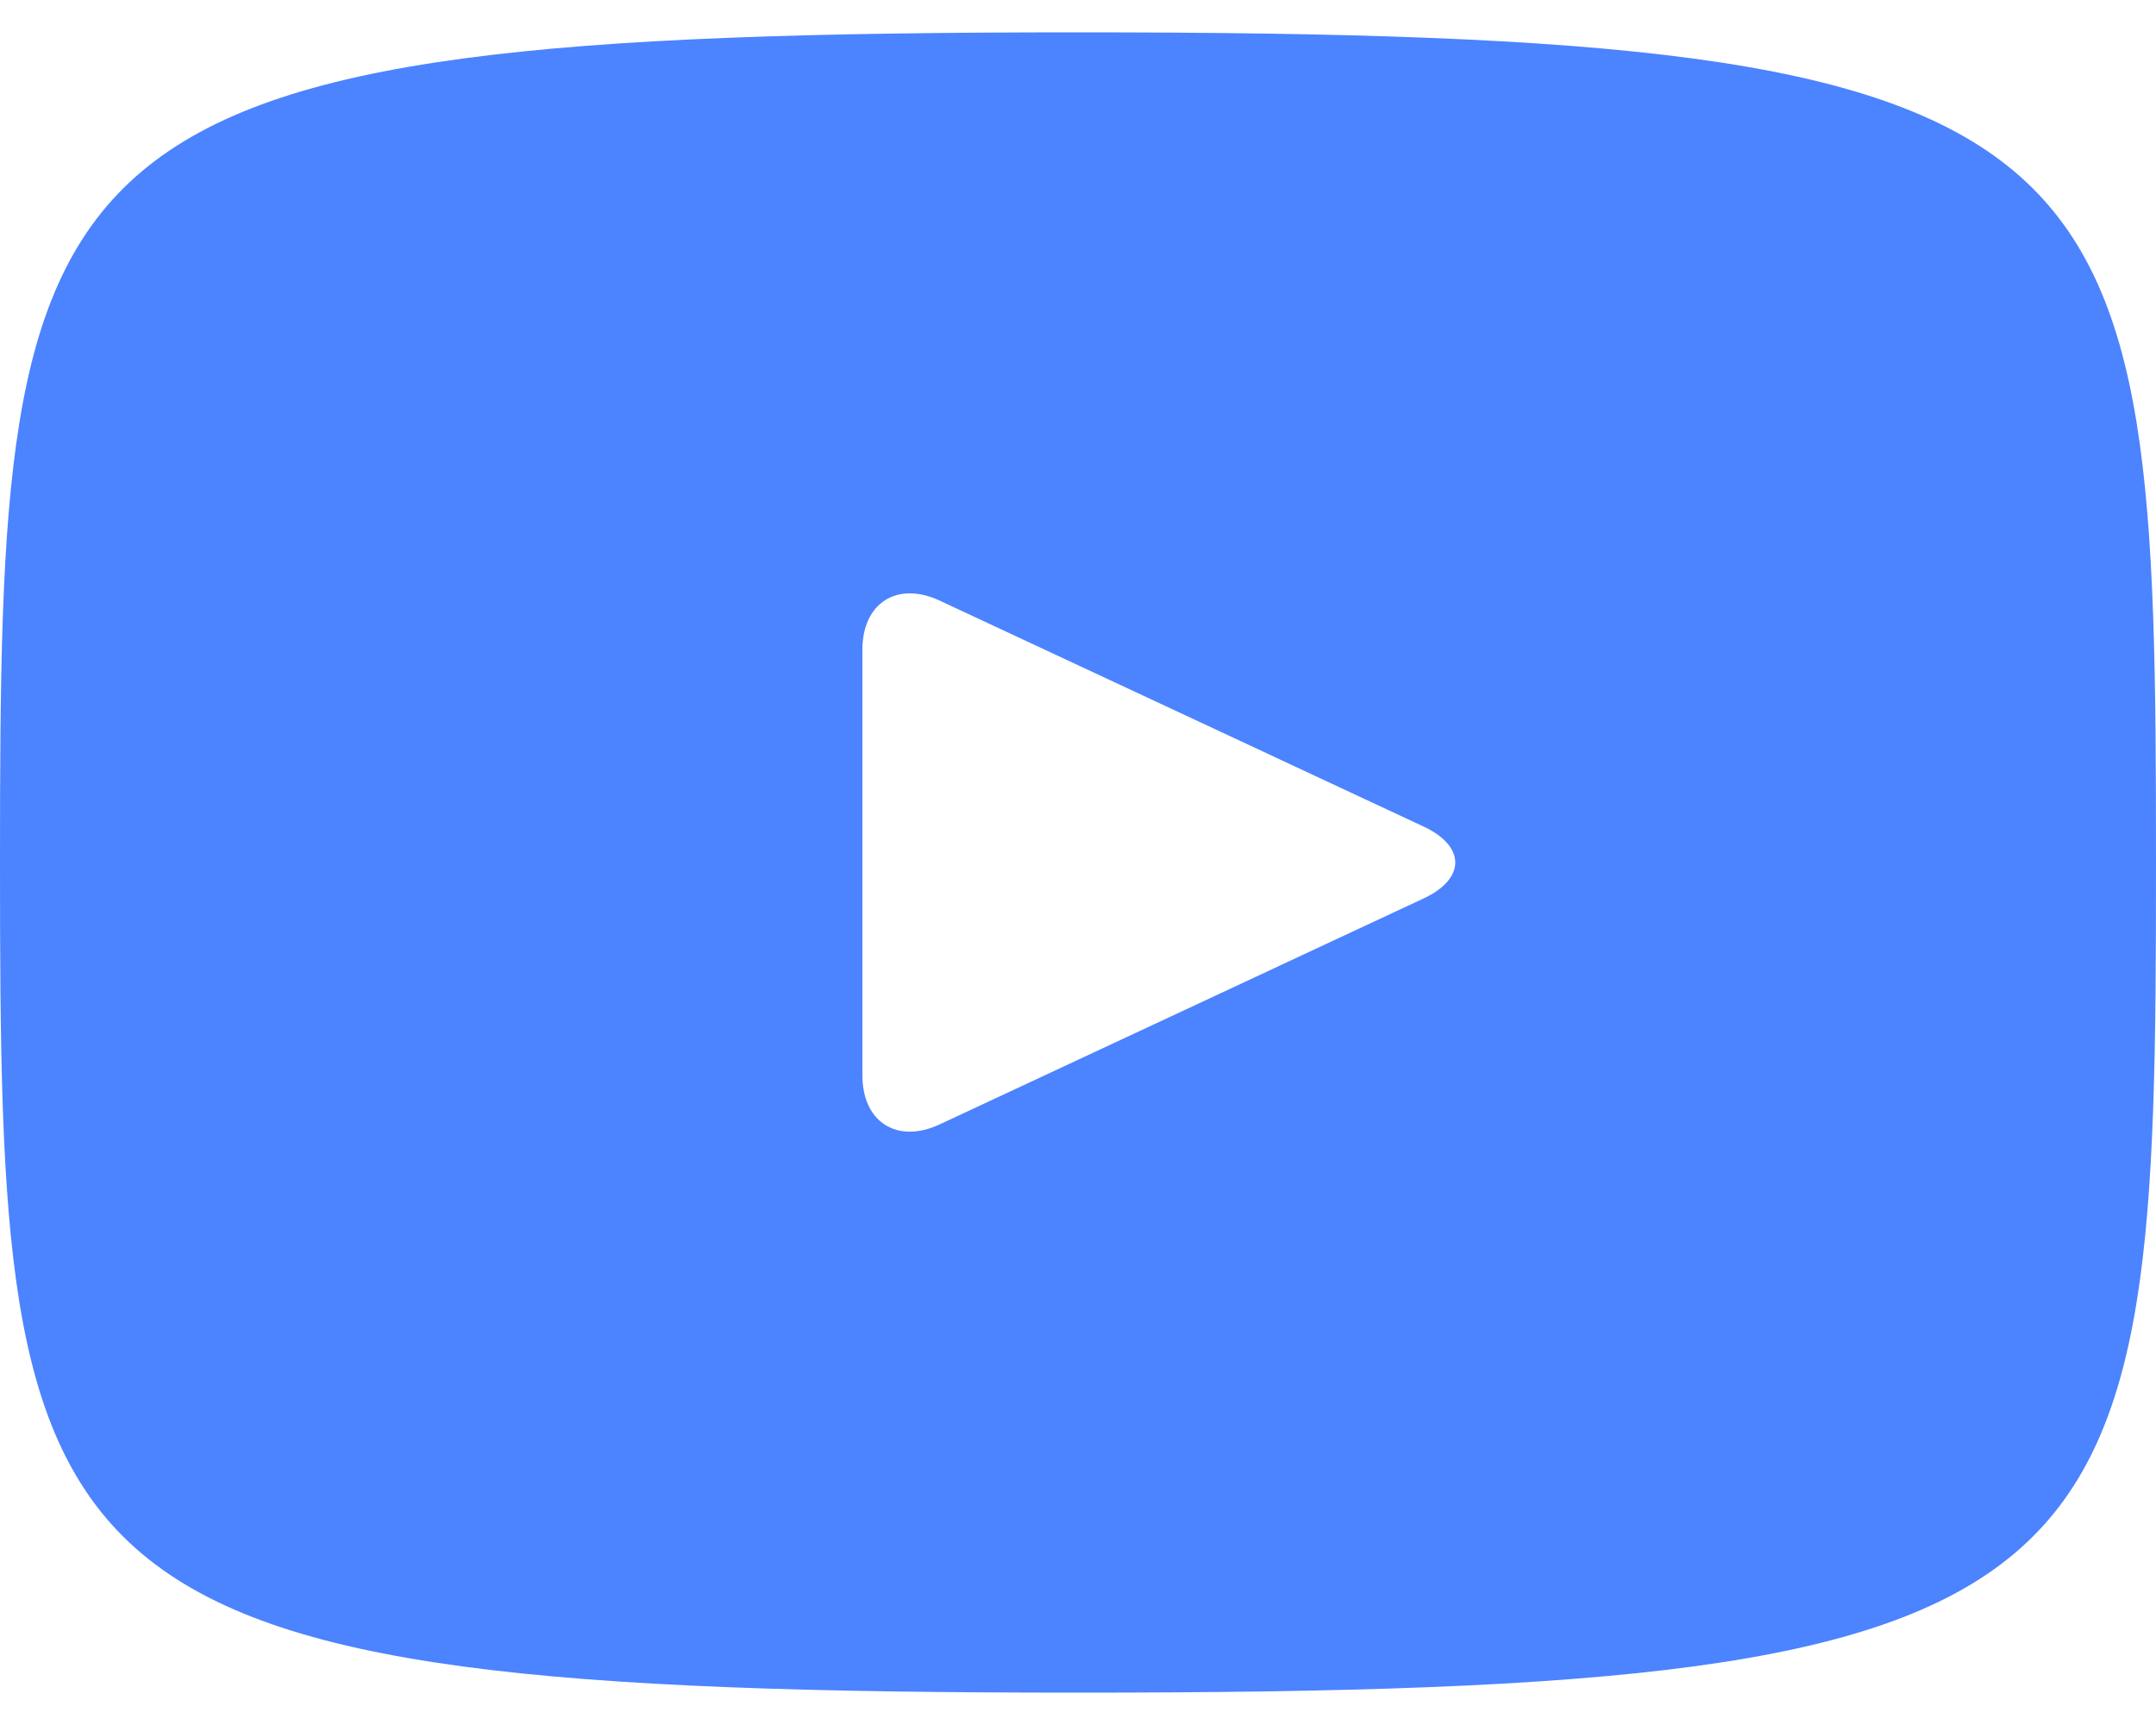
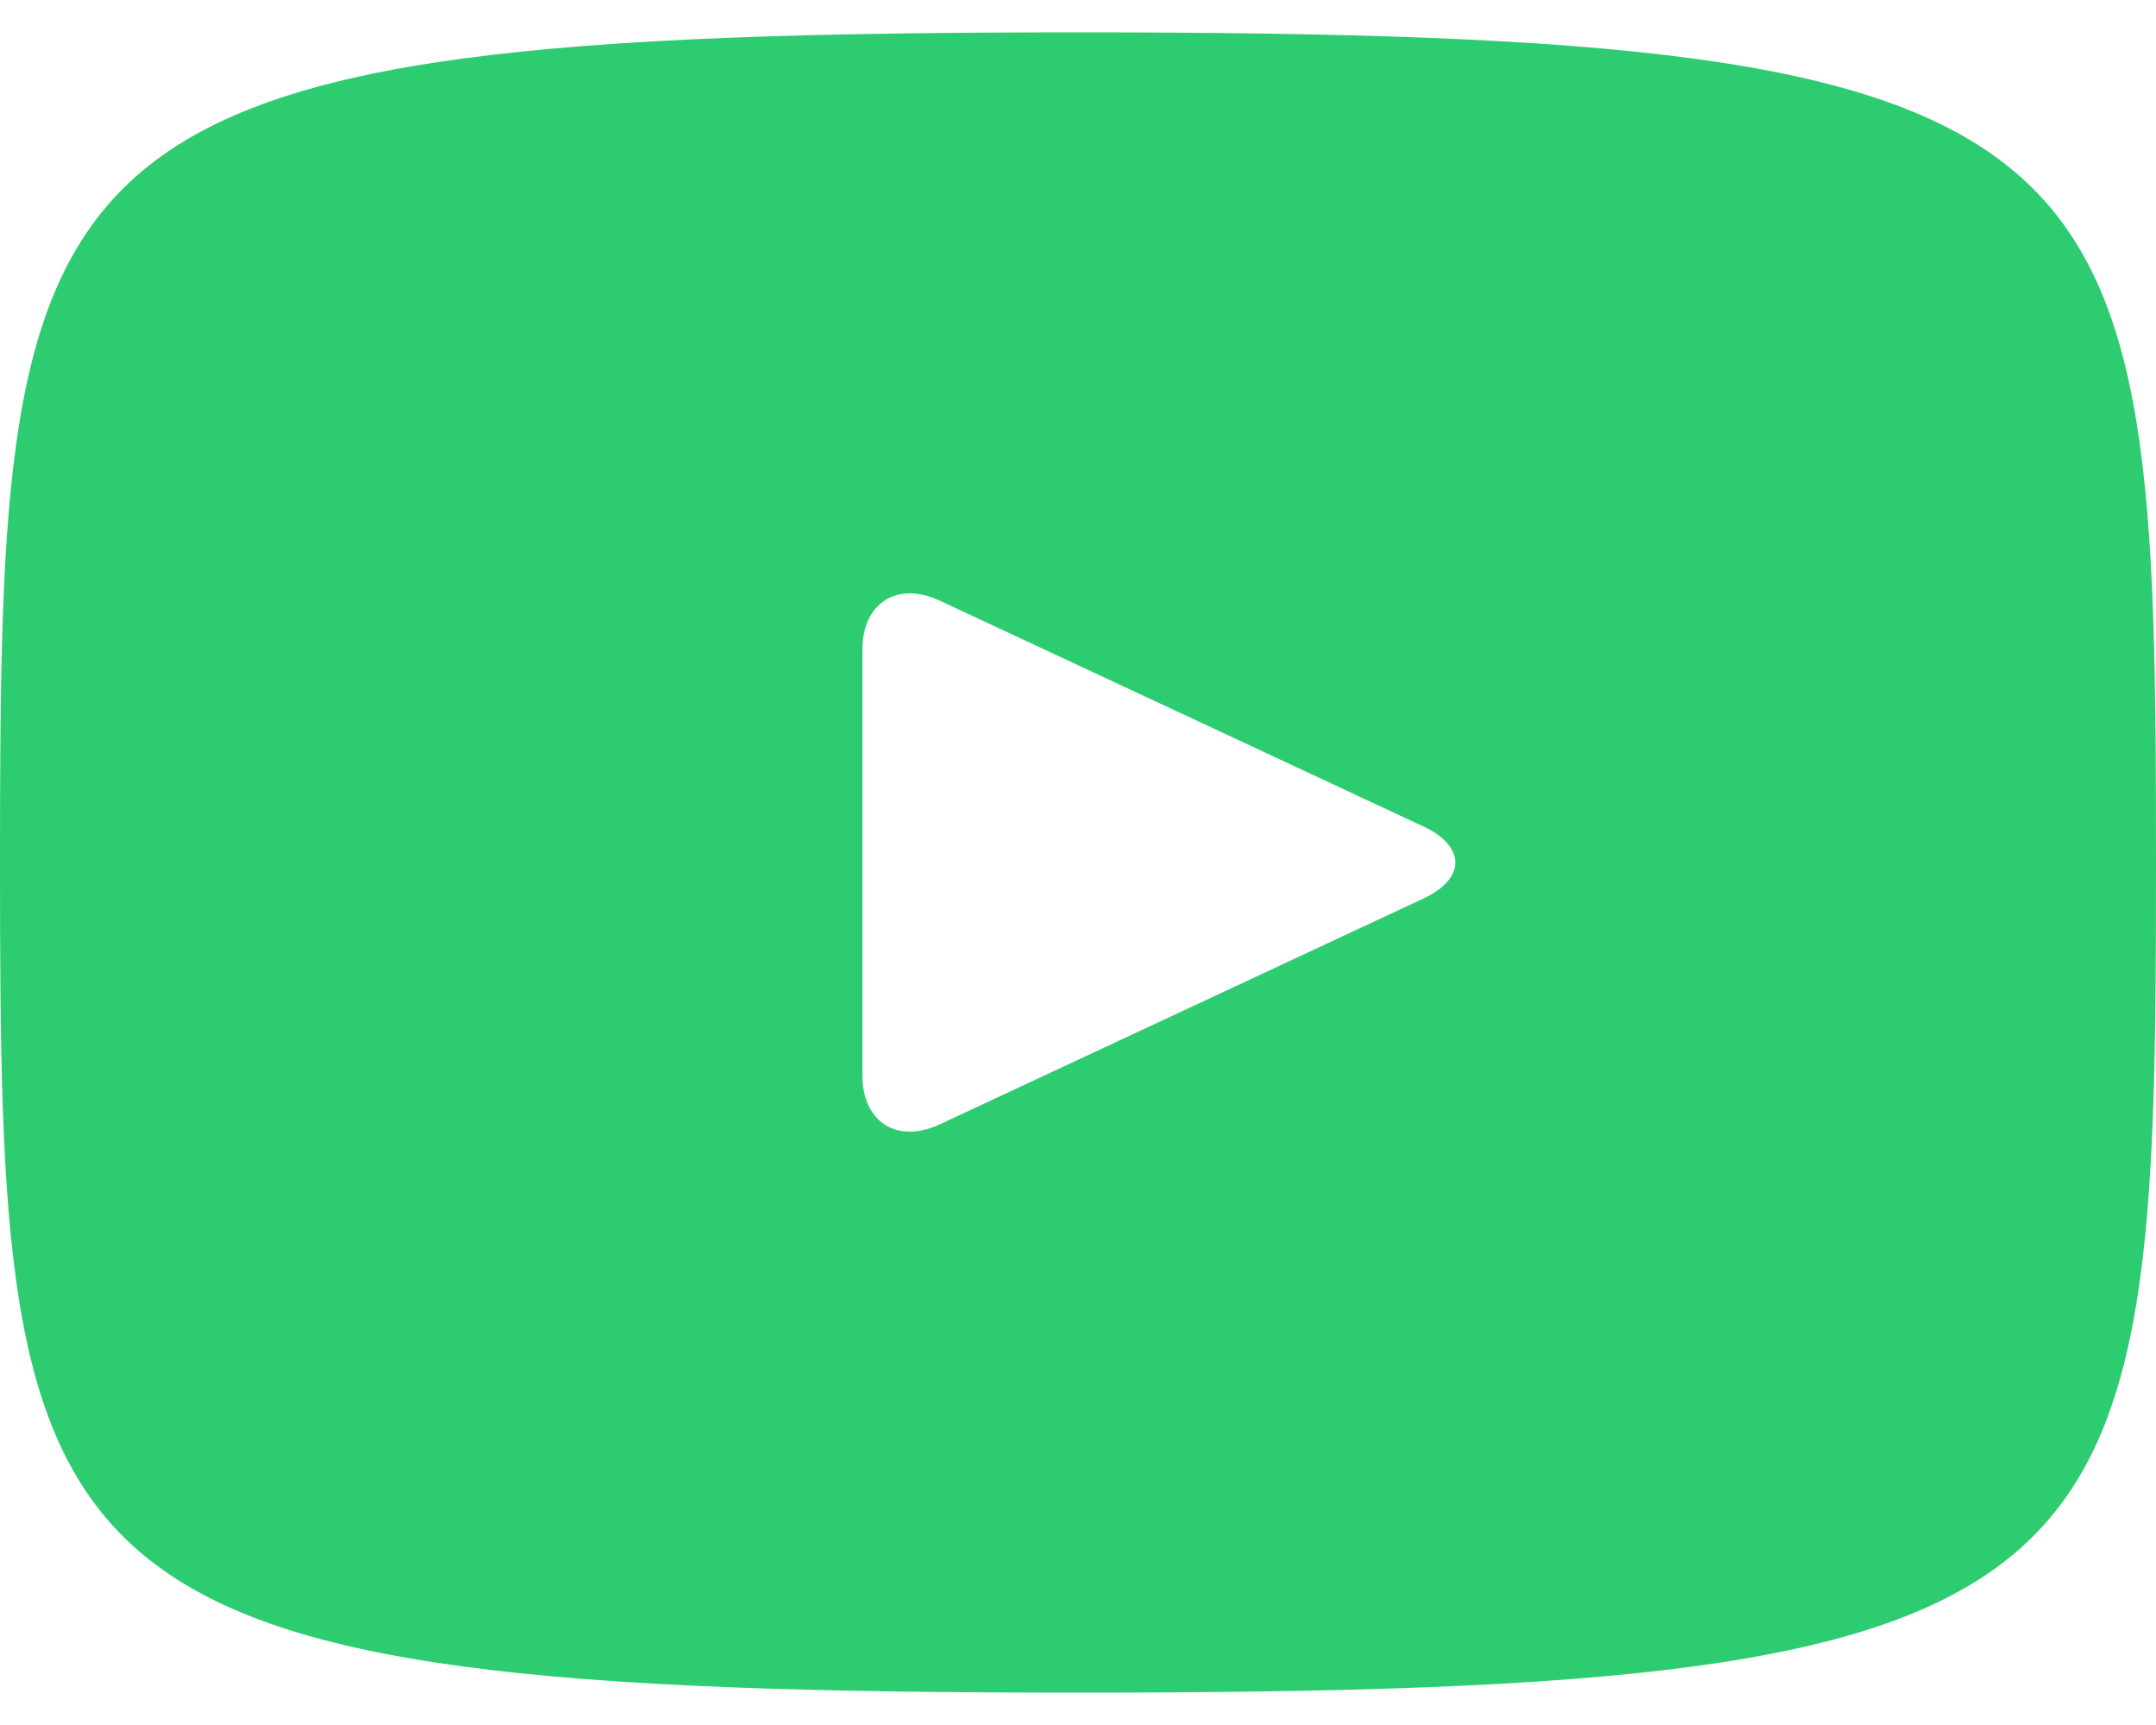
<svg xmlns="http://www.w3.org/2000/svg" width="20" height="16">
-   <path d="M10 .3C.172.3 0 1.174 0 8c0 6.826.172 7.7 10 7.7s10-.874 10-7.7c0-6.826-.172-7.7-10-7.7zm3.205 8.034l-4.49 2.096c-.393.182-.715-.022-.715-.456V6.026c0-.433.322-.638.715-.456l4.49 2.096c.393.184.393.484 0 .668z" fill="#4C83FF" />
+   <path d="M10 .3C.172.3 0 1.174 0 8c0 6.826.172 7.7 10 7.7s10-.874 10-7.7c0-6.826-.172-7.7-10-7.7zm3.205 8.034l-4.49 2.096c-.393.182-.715-.022-.715-.456V6.026c0-.433.322-.638.715-.456l4.49 2.096c.393.184.393.484 0 .668z" fill="#2ECC71" />
</svg>
